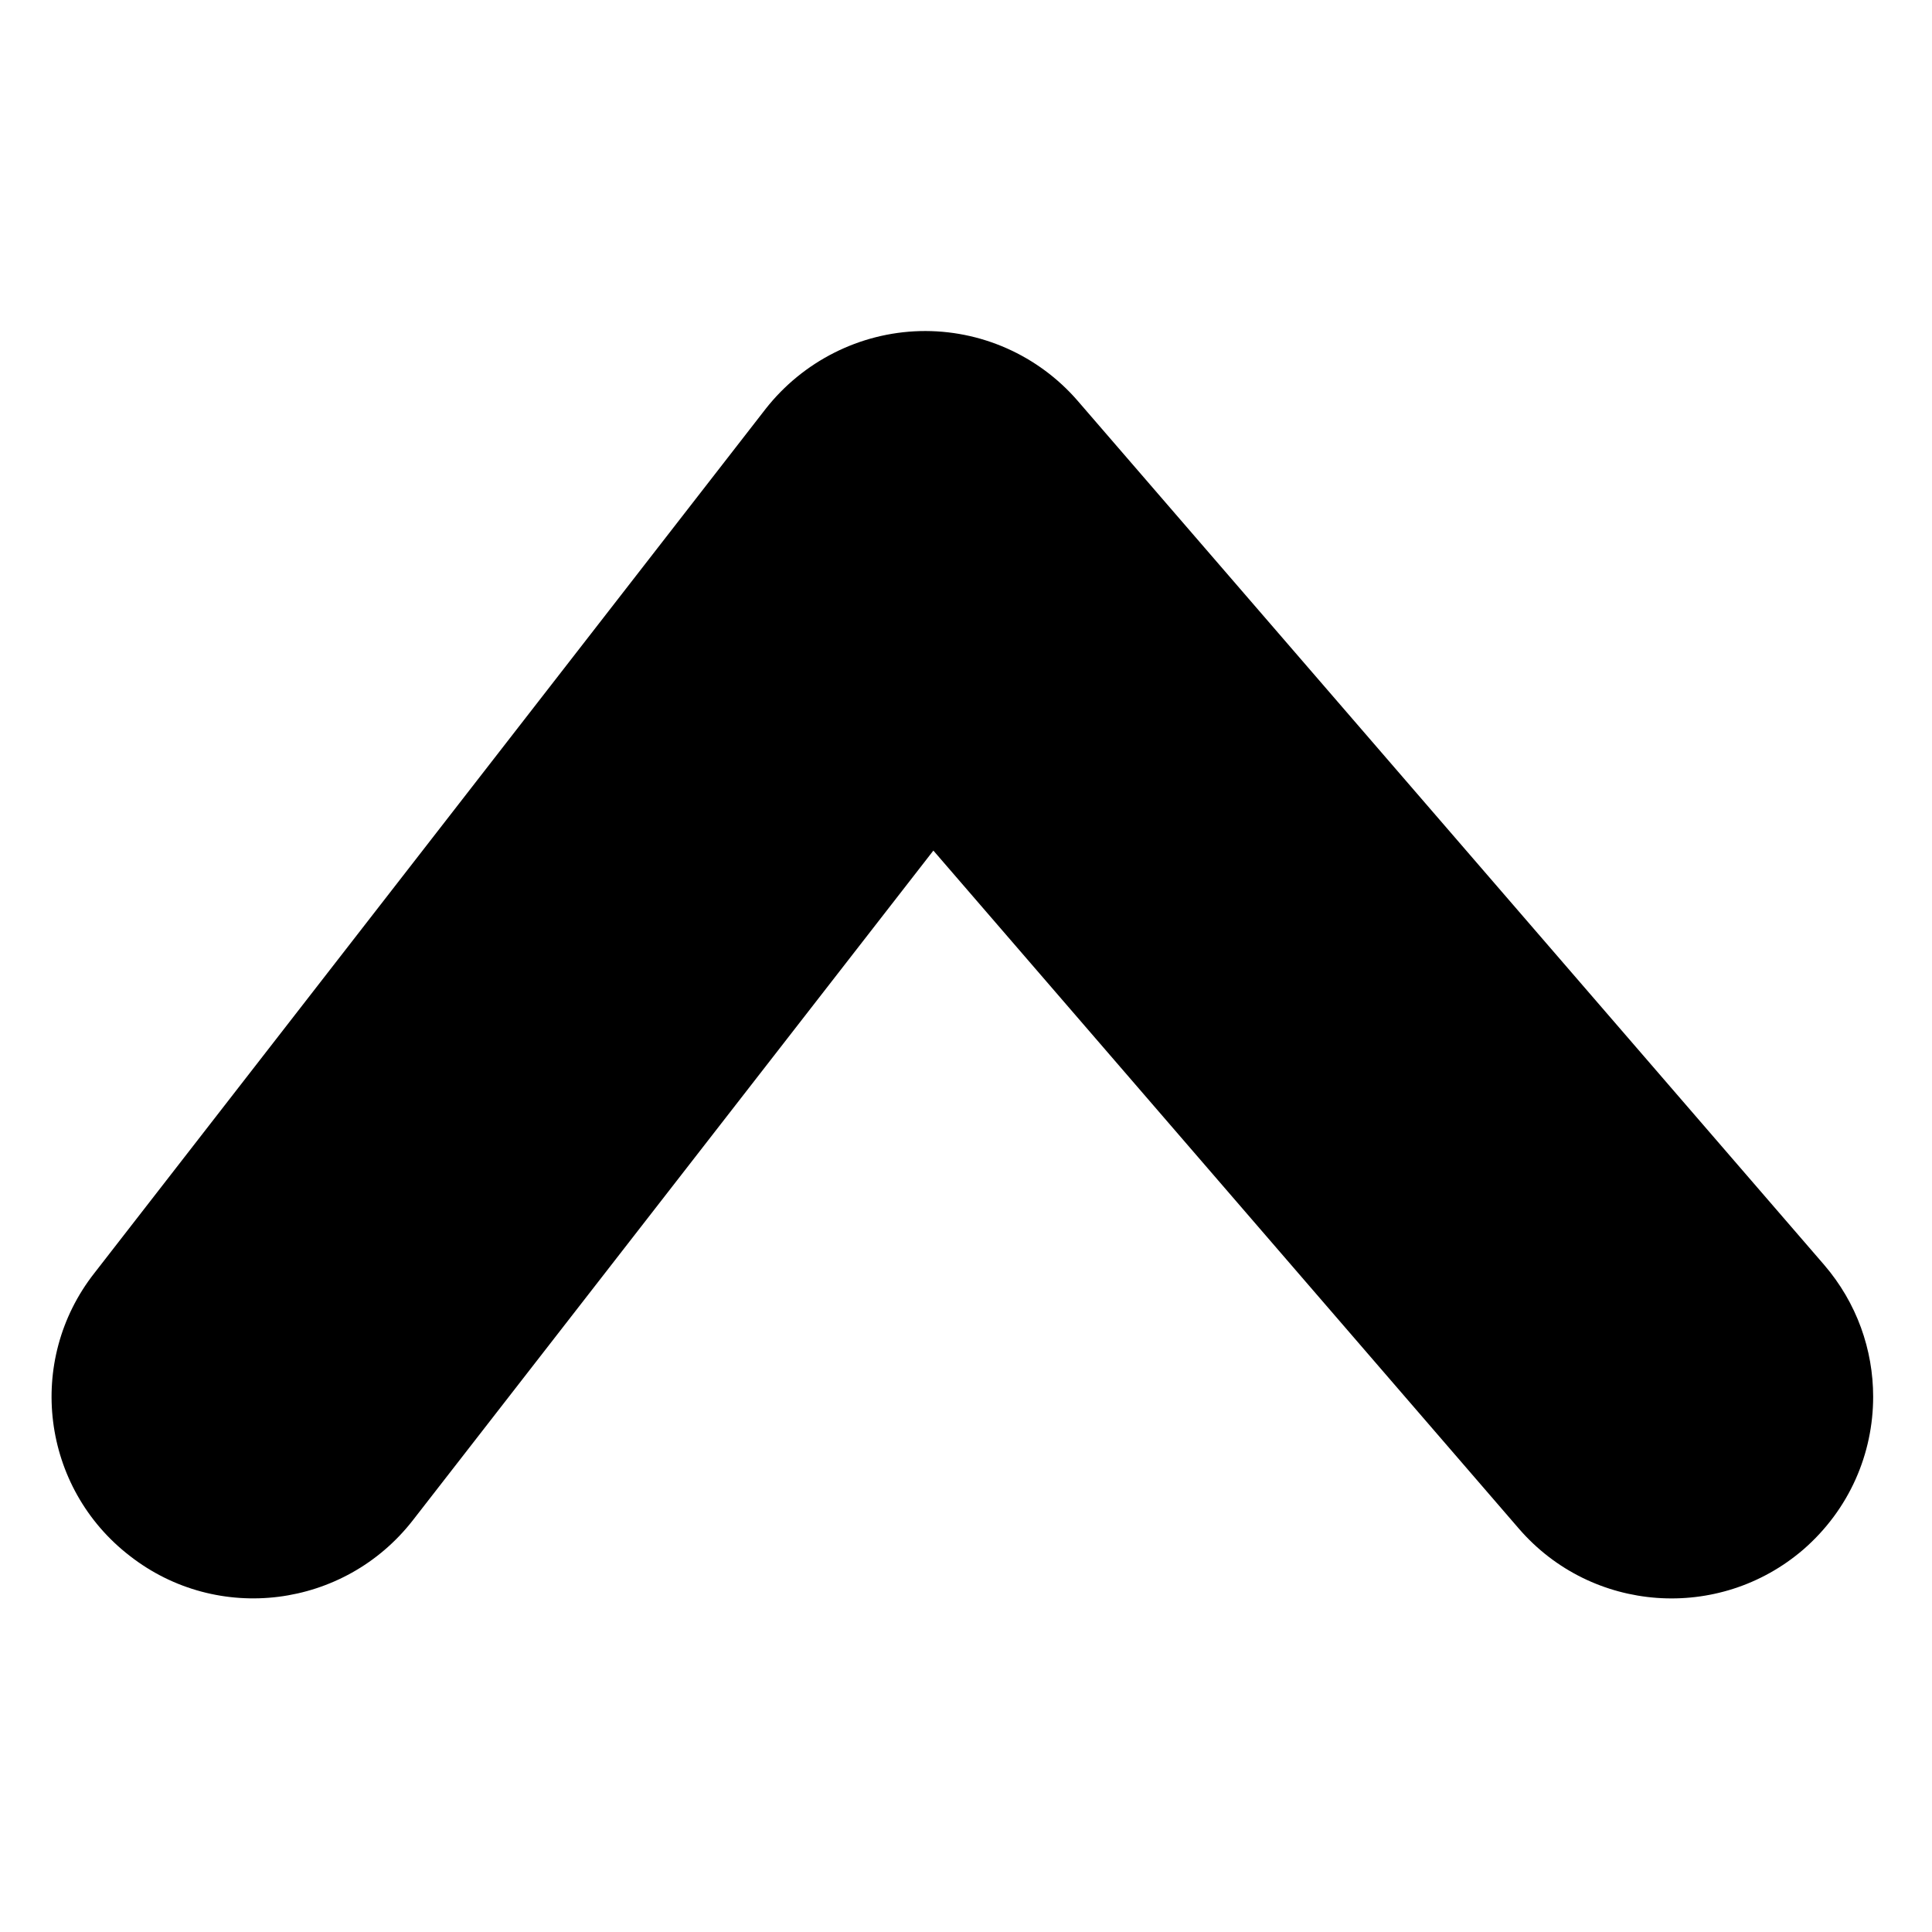
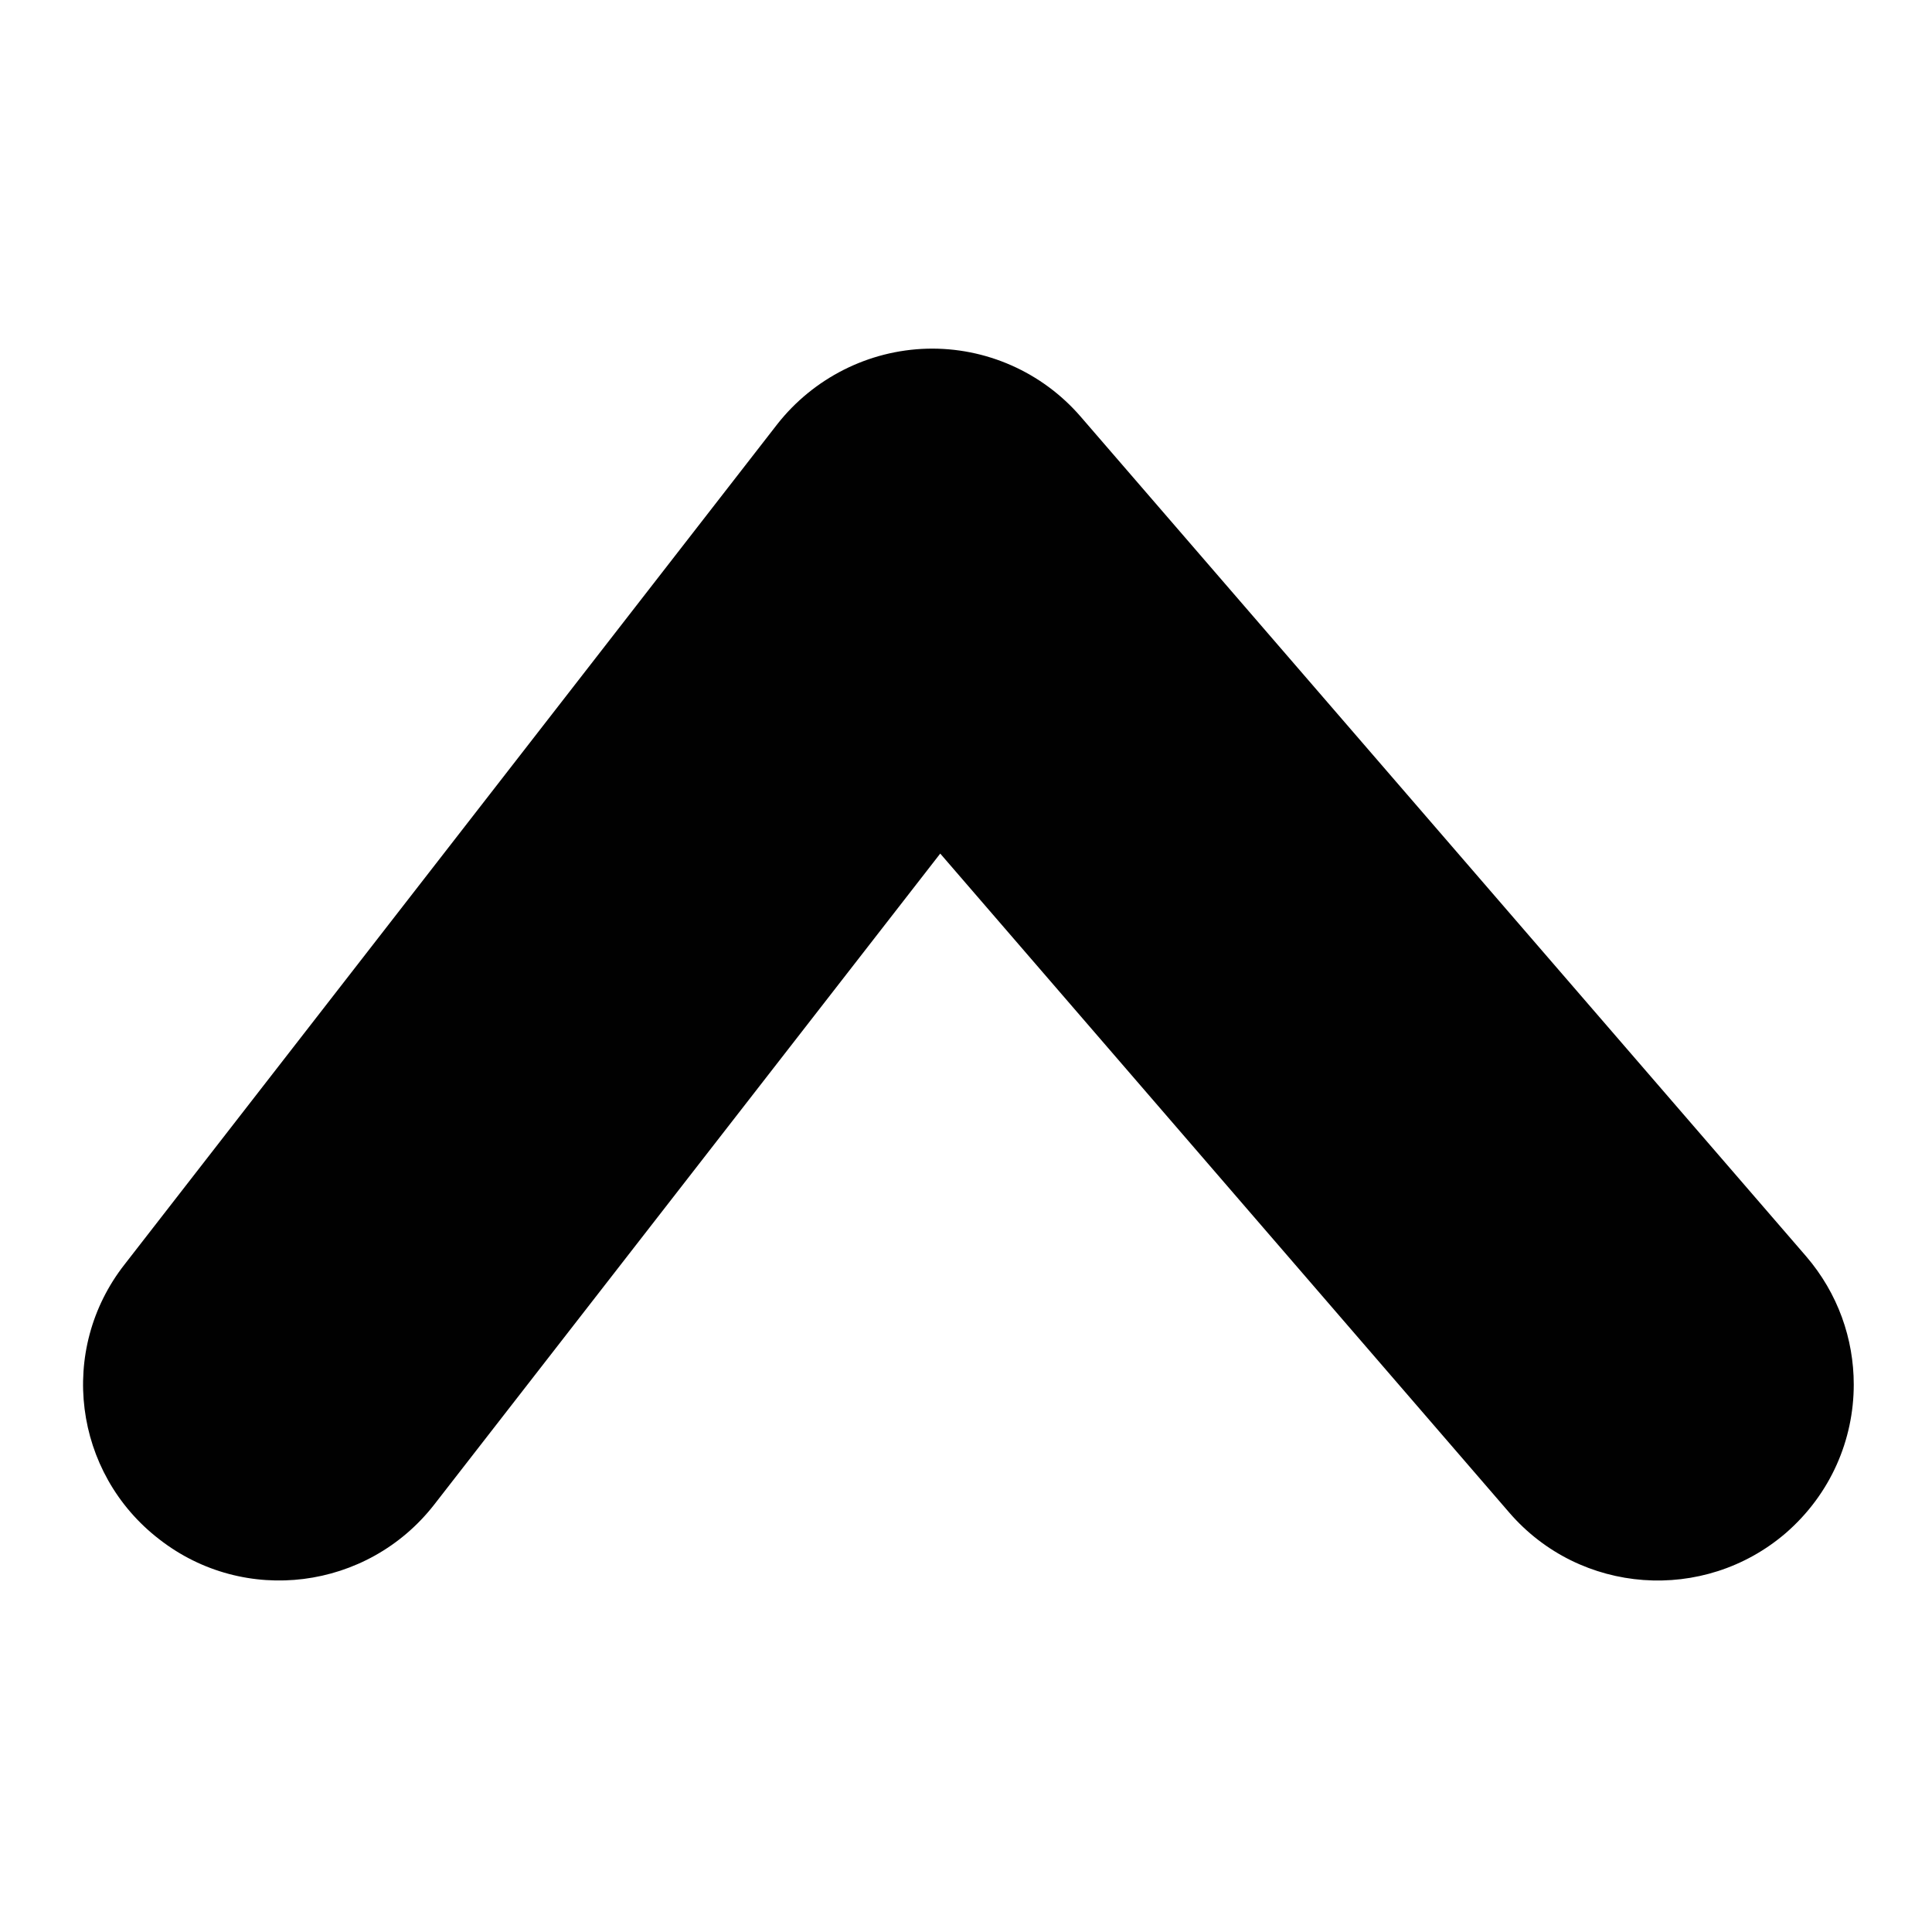
- <svg xmlns="http://www.w3.org/2000/svg" version="1.1" id="Layer_1" x="0px" y="0px" width="35px" height="35px" viewBox="0 0 35 35" enable-background="new 0 0 35 35" xml:space="preserve">
-   <path d="M13.873,7.404L1.709,23.064c-1.248,1.591-0.956,3.888,0.642,5.122c1.591,1.242,3.885,0.949,5.126-0.642l9.432-12.135l10.608,12.285c1.32,1.526,3.624,1.69,5.151,0.378c0.838-0.728,1.266-1.741,1.266-2.768c0-0.849-0.293-1.698-0.888-2.39L19.523,7.261c-0.717-0.828-1.766-1.291-2.857-1.263C15.571,6.027,14.547,6.548,13.873,7.404z" />
+ <svg xmlns="http://www.w3.org/2000/svg" version="1.1" id="Layer_1" x="0px" y="0px" width="48px" height="48px" viewBox="0 0 48 48" enable-background="new 0 0 48 48" xml:space="preserve">
+   <path fill="#010101" d="M23.036,8.663c1.454-0.037,2.853,0.58,3.809,1.684l18.027,20.865c0.793,0.922,1.184,2.054,1.184,3.186  c0,1.369-0.571,2.719-1.688,3.69c-2.036,1.749-5.107,1.53-6.867-0.504L23.36,21.207L10.786,37.384  c-1.656,2.121-4.712,2.512-6.833,0.856c-2.13-1.645-2.521-4.707-0.856-6.828l16.216-20.875C20.211,9.396,21.576,8.702,23.036,8.663z  " />
</svg>
